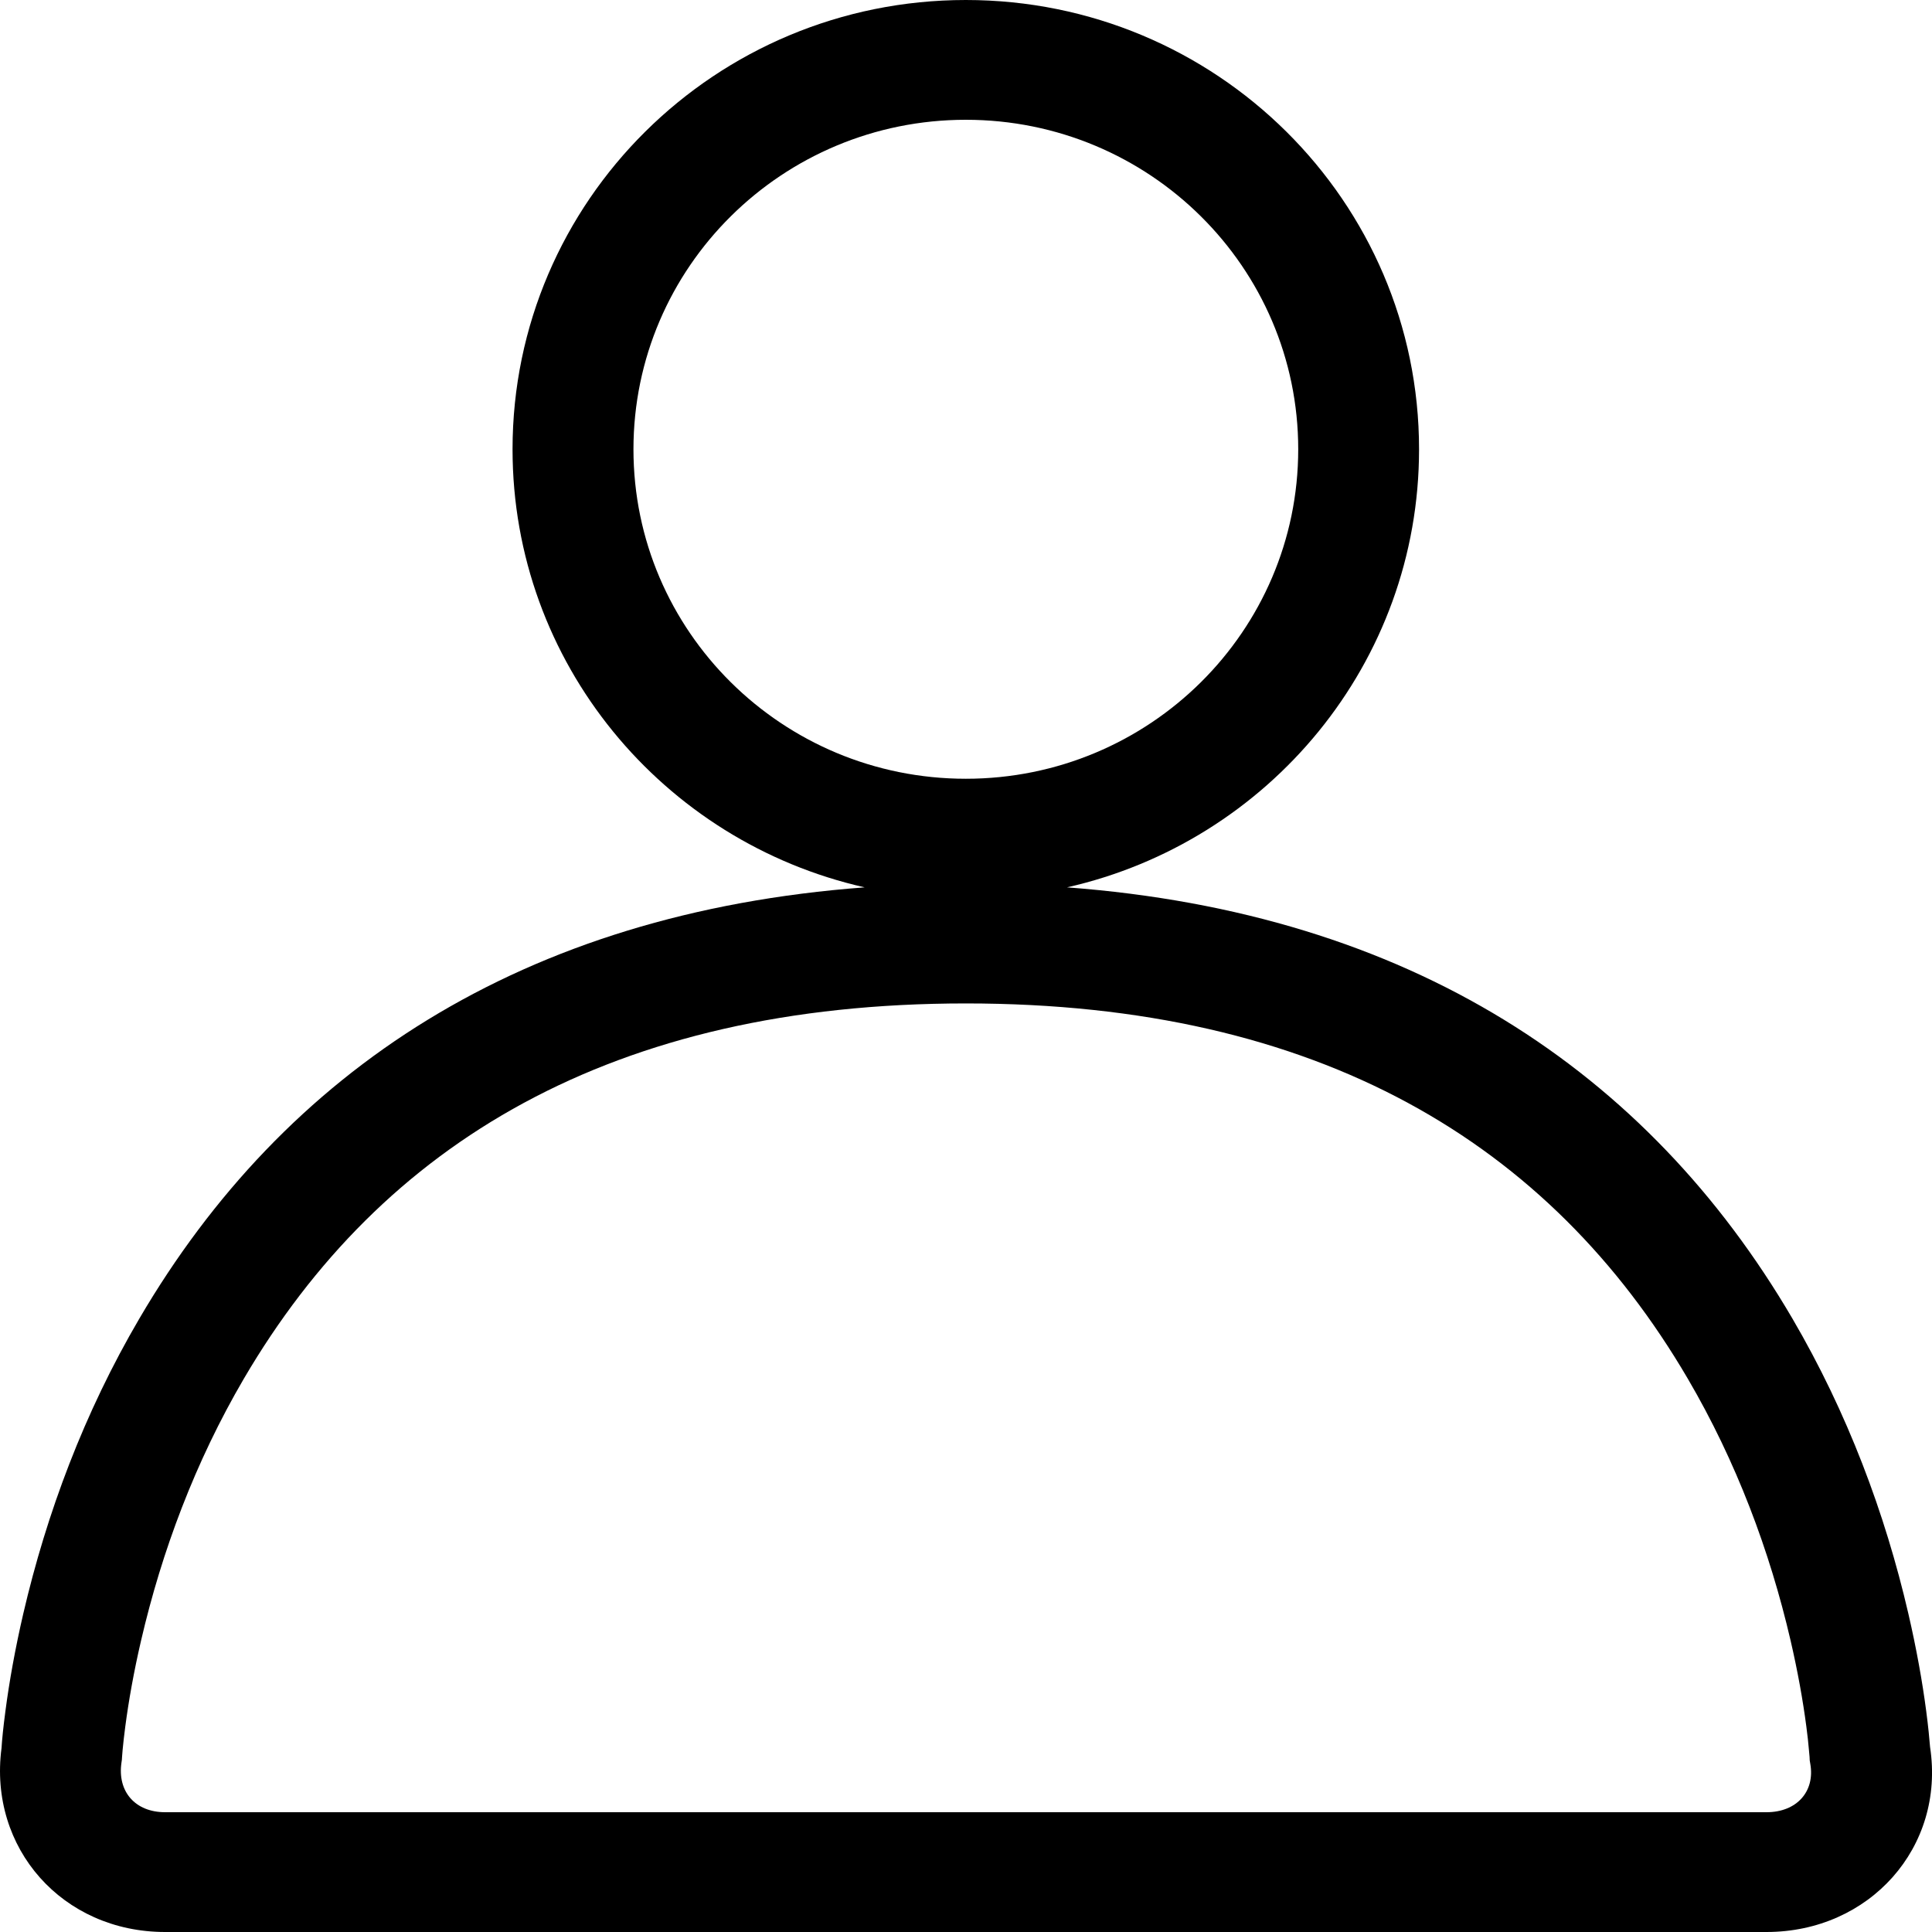
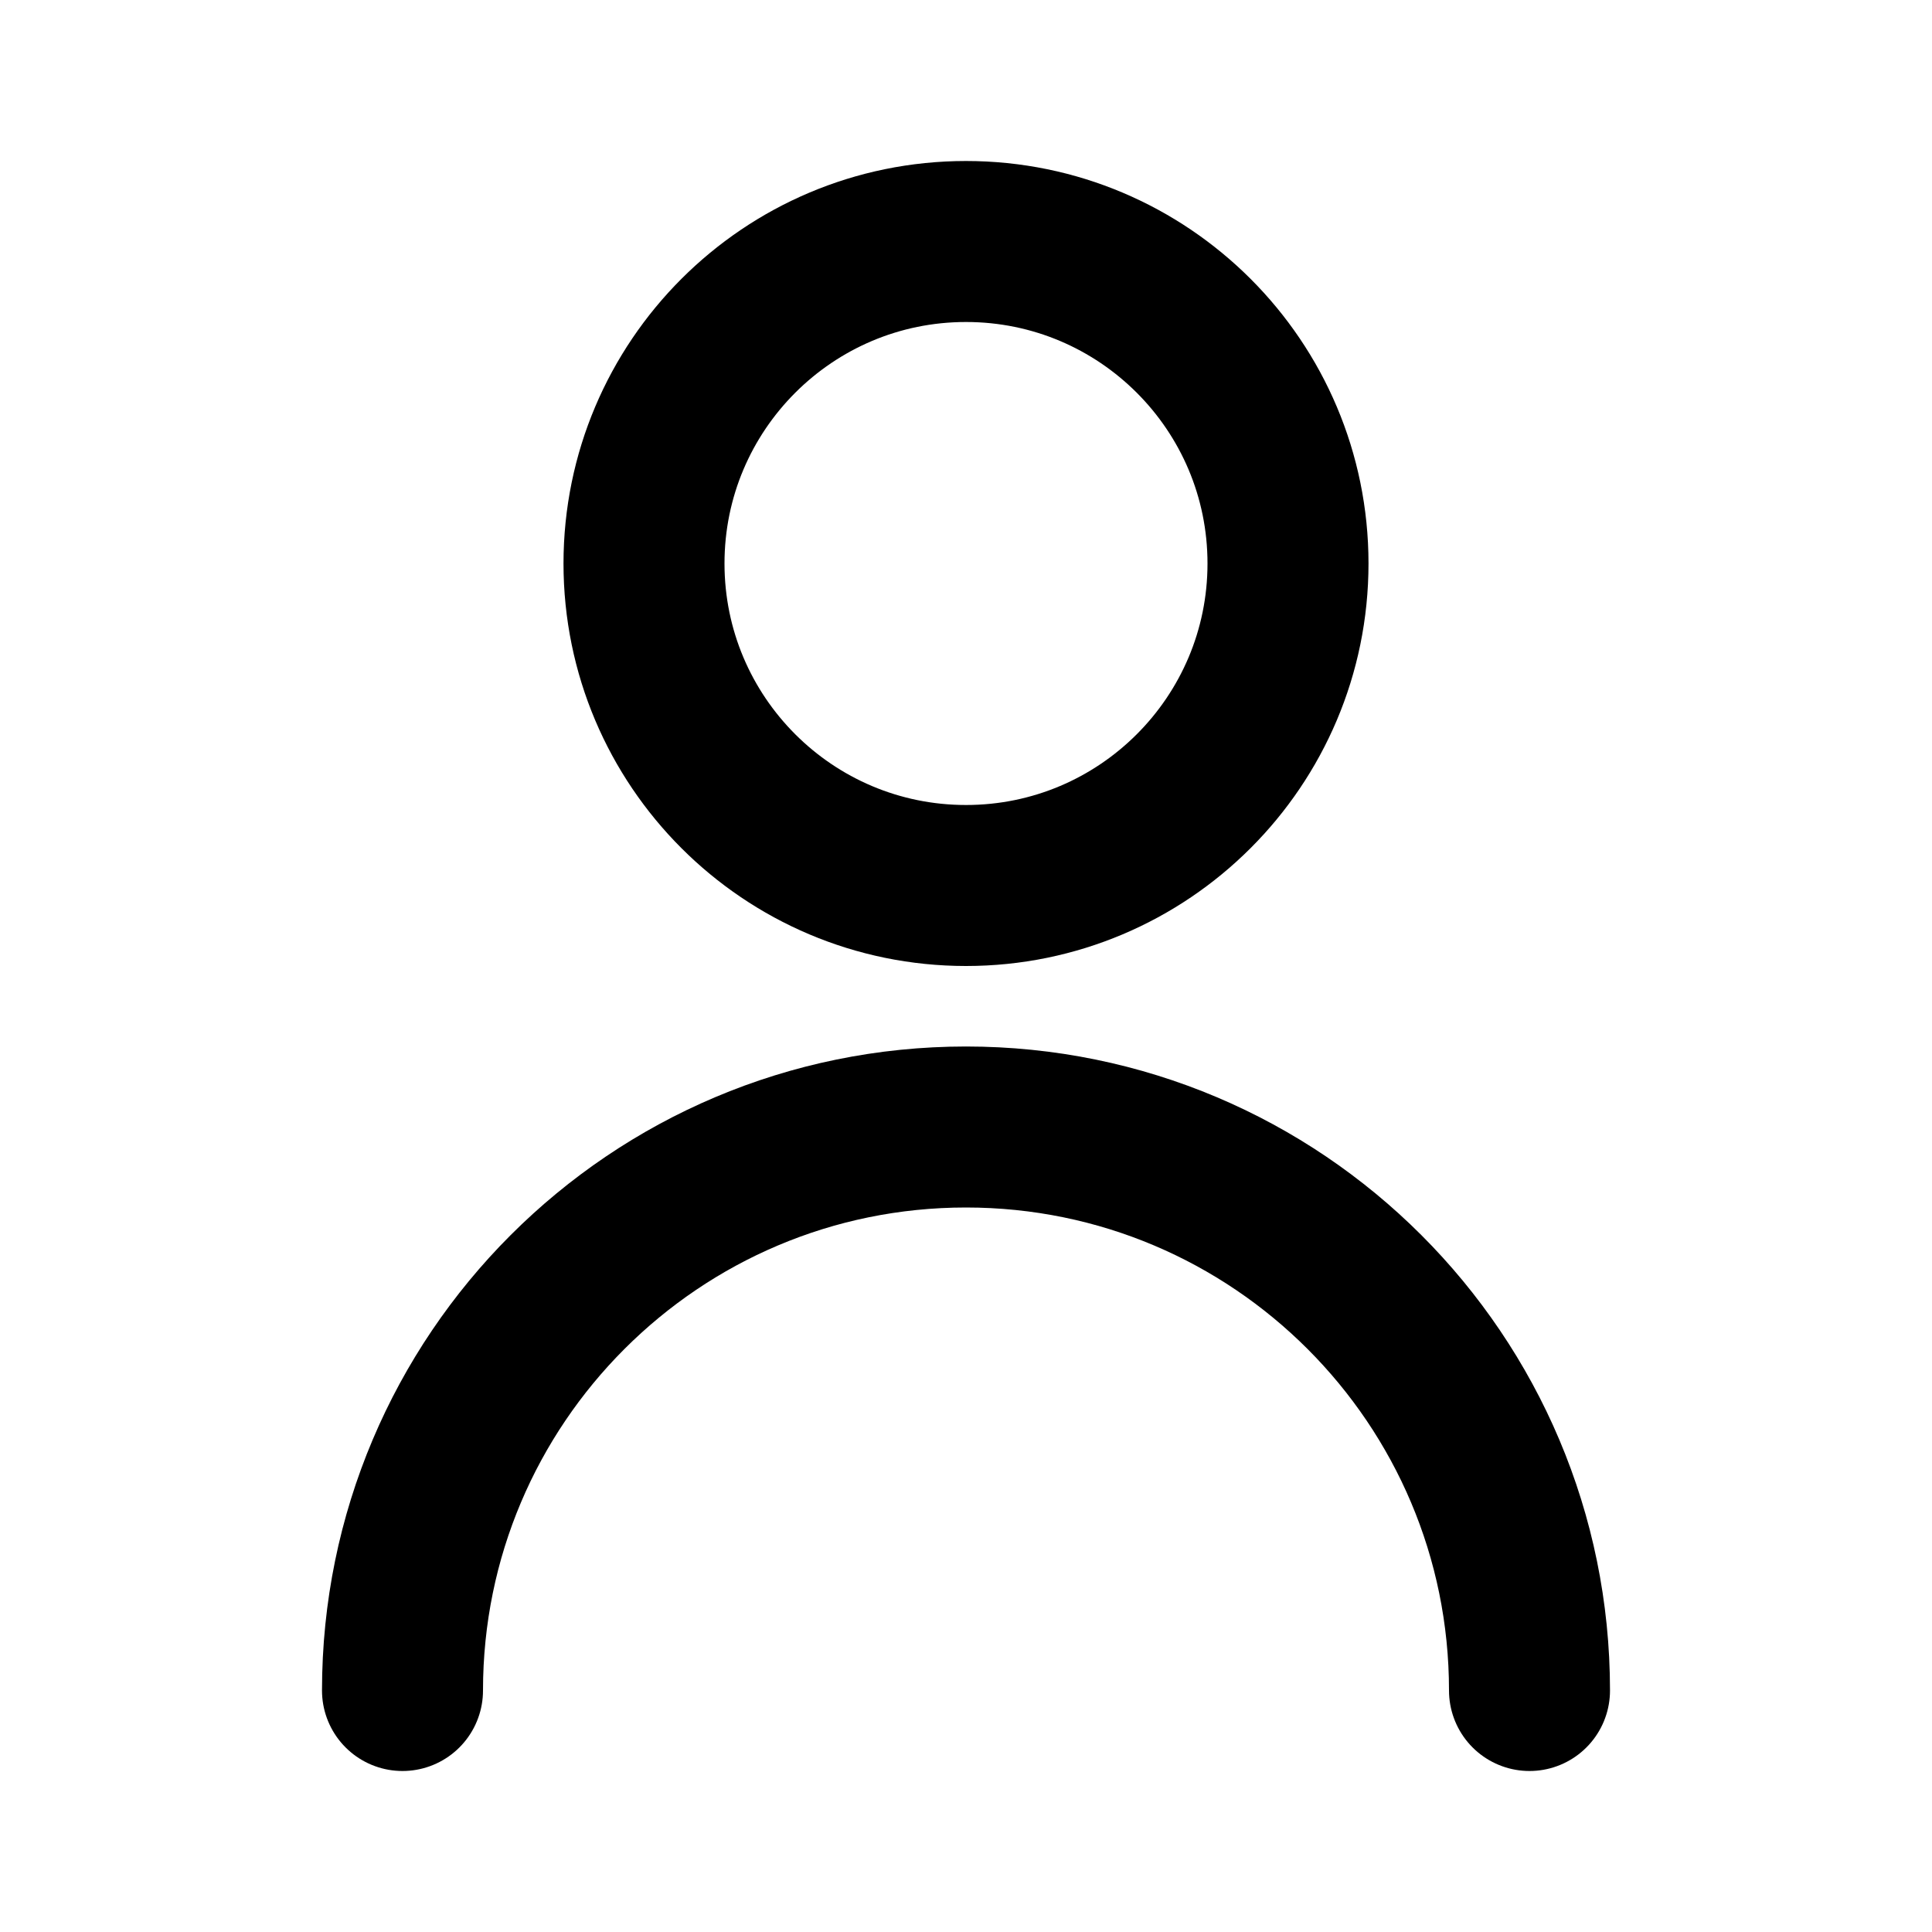
- <svg xmlns="http://www.w3.org/2000/svg" width="24" height="24" viewBox="0 0 24 24" fill="none">
-   <path d="M23.976 21.702C23.968 21.603 23.954 21.451 23.928 21.255C23.88 20.888 23.807 20.481 23.706 20.044C23.417 18.797 22.95 17.549 22.265 16.378C20.464 13.304 17.516 11.342 13.255 11.023C15.76 10.457 17.628 8.235 17.628 5.581C17.628 2.499 15.107 0 11.998 0C8.888 0 6.367 2.499 6.367 5.581C6.367 8.236 8.236 10.457 10.741 11.023C6.479 11.342 3.532 13.305 1.731 16.38C1.045 17.55 0.579 18.799 0.289 20.046C0.188 20.483 0.115 20.89 0.067 21.258C0.04 21.461 0.025 21.615 0.019 21.715C-0.145 22.959 0.777 24 2.051 24L21.944 24C23.224 24 24.166 22.948 23.976 21.702ZM7.869 5.581C7.869 3.321 9.717 1.488 11.998 1.488C14.278 1.488 16.127 3.321 16.127 5.581C16.127 7.842 14.278 9.674 11.998 9.674C9.718 9.674 7.869 7.842 7.869 5.581ZM21.944 22.512L2.051 22.512C1.68 22.512 1.456 22.256 1.509 21.895L1.514 21.861L1.516 21.827C1.517 21.816 1.519 21.787 1.523 21.74C1.531 21.658 1.541 21.56 1.556 21.45C1.598 21.129 1.662 20.769 1.752 20.381C2.01 19.269 2.425 18.159 3.029 17.127C4.741 14.205 7.604 12.465 11.998 12.465C16.392 12.465 19.255 14.204 20.966 17.126C21.57 18.157 21.985 19.267 22.243 20.378C22.333 20.767 22.397 21.126 22.439 21.447C22.454 21.558 22.464 21.655 22.471 21.737C22.476 21.784 22.478 21.813 22.479 21.825L22.481 21.868L22.488 21.91C22.549 22.253 22.321 22.512 21.944 22.512Z" fill="currentColor">
- </path>
+ <svg xmlns="http://www.w3.org/2000/svg" viewBox="0 0 24 24" fill="none">
+   <g id="SVGRepo_bgCarrier" stroke-width="0" />
+   <g id="SVGRepo_tracerCarrier" stroke-linecap="round" stroke-linejoin="round" />
+   <g id="SVGRepo_iconCarrier">
+     <path d="M5 21C5 17.134 8.134 14 12 14C15.866 14 19 17.134 19 21M16 7C16 9.209 14.209 11 12 11C9.791 11 8 9.209 8 7C8 4.791 9.791 3 12 3C14.209 3 16 4.791 16 7Z" stroke="currentColor" stroke-width="2" stroke-linecap="round" stroke-linejoin="round" />
+   </g>
</svg>
